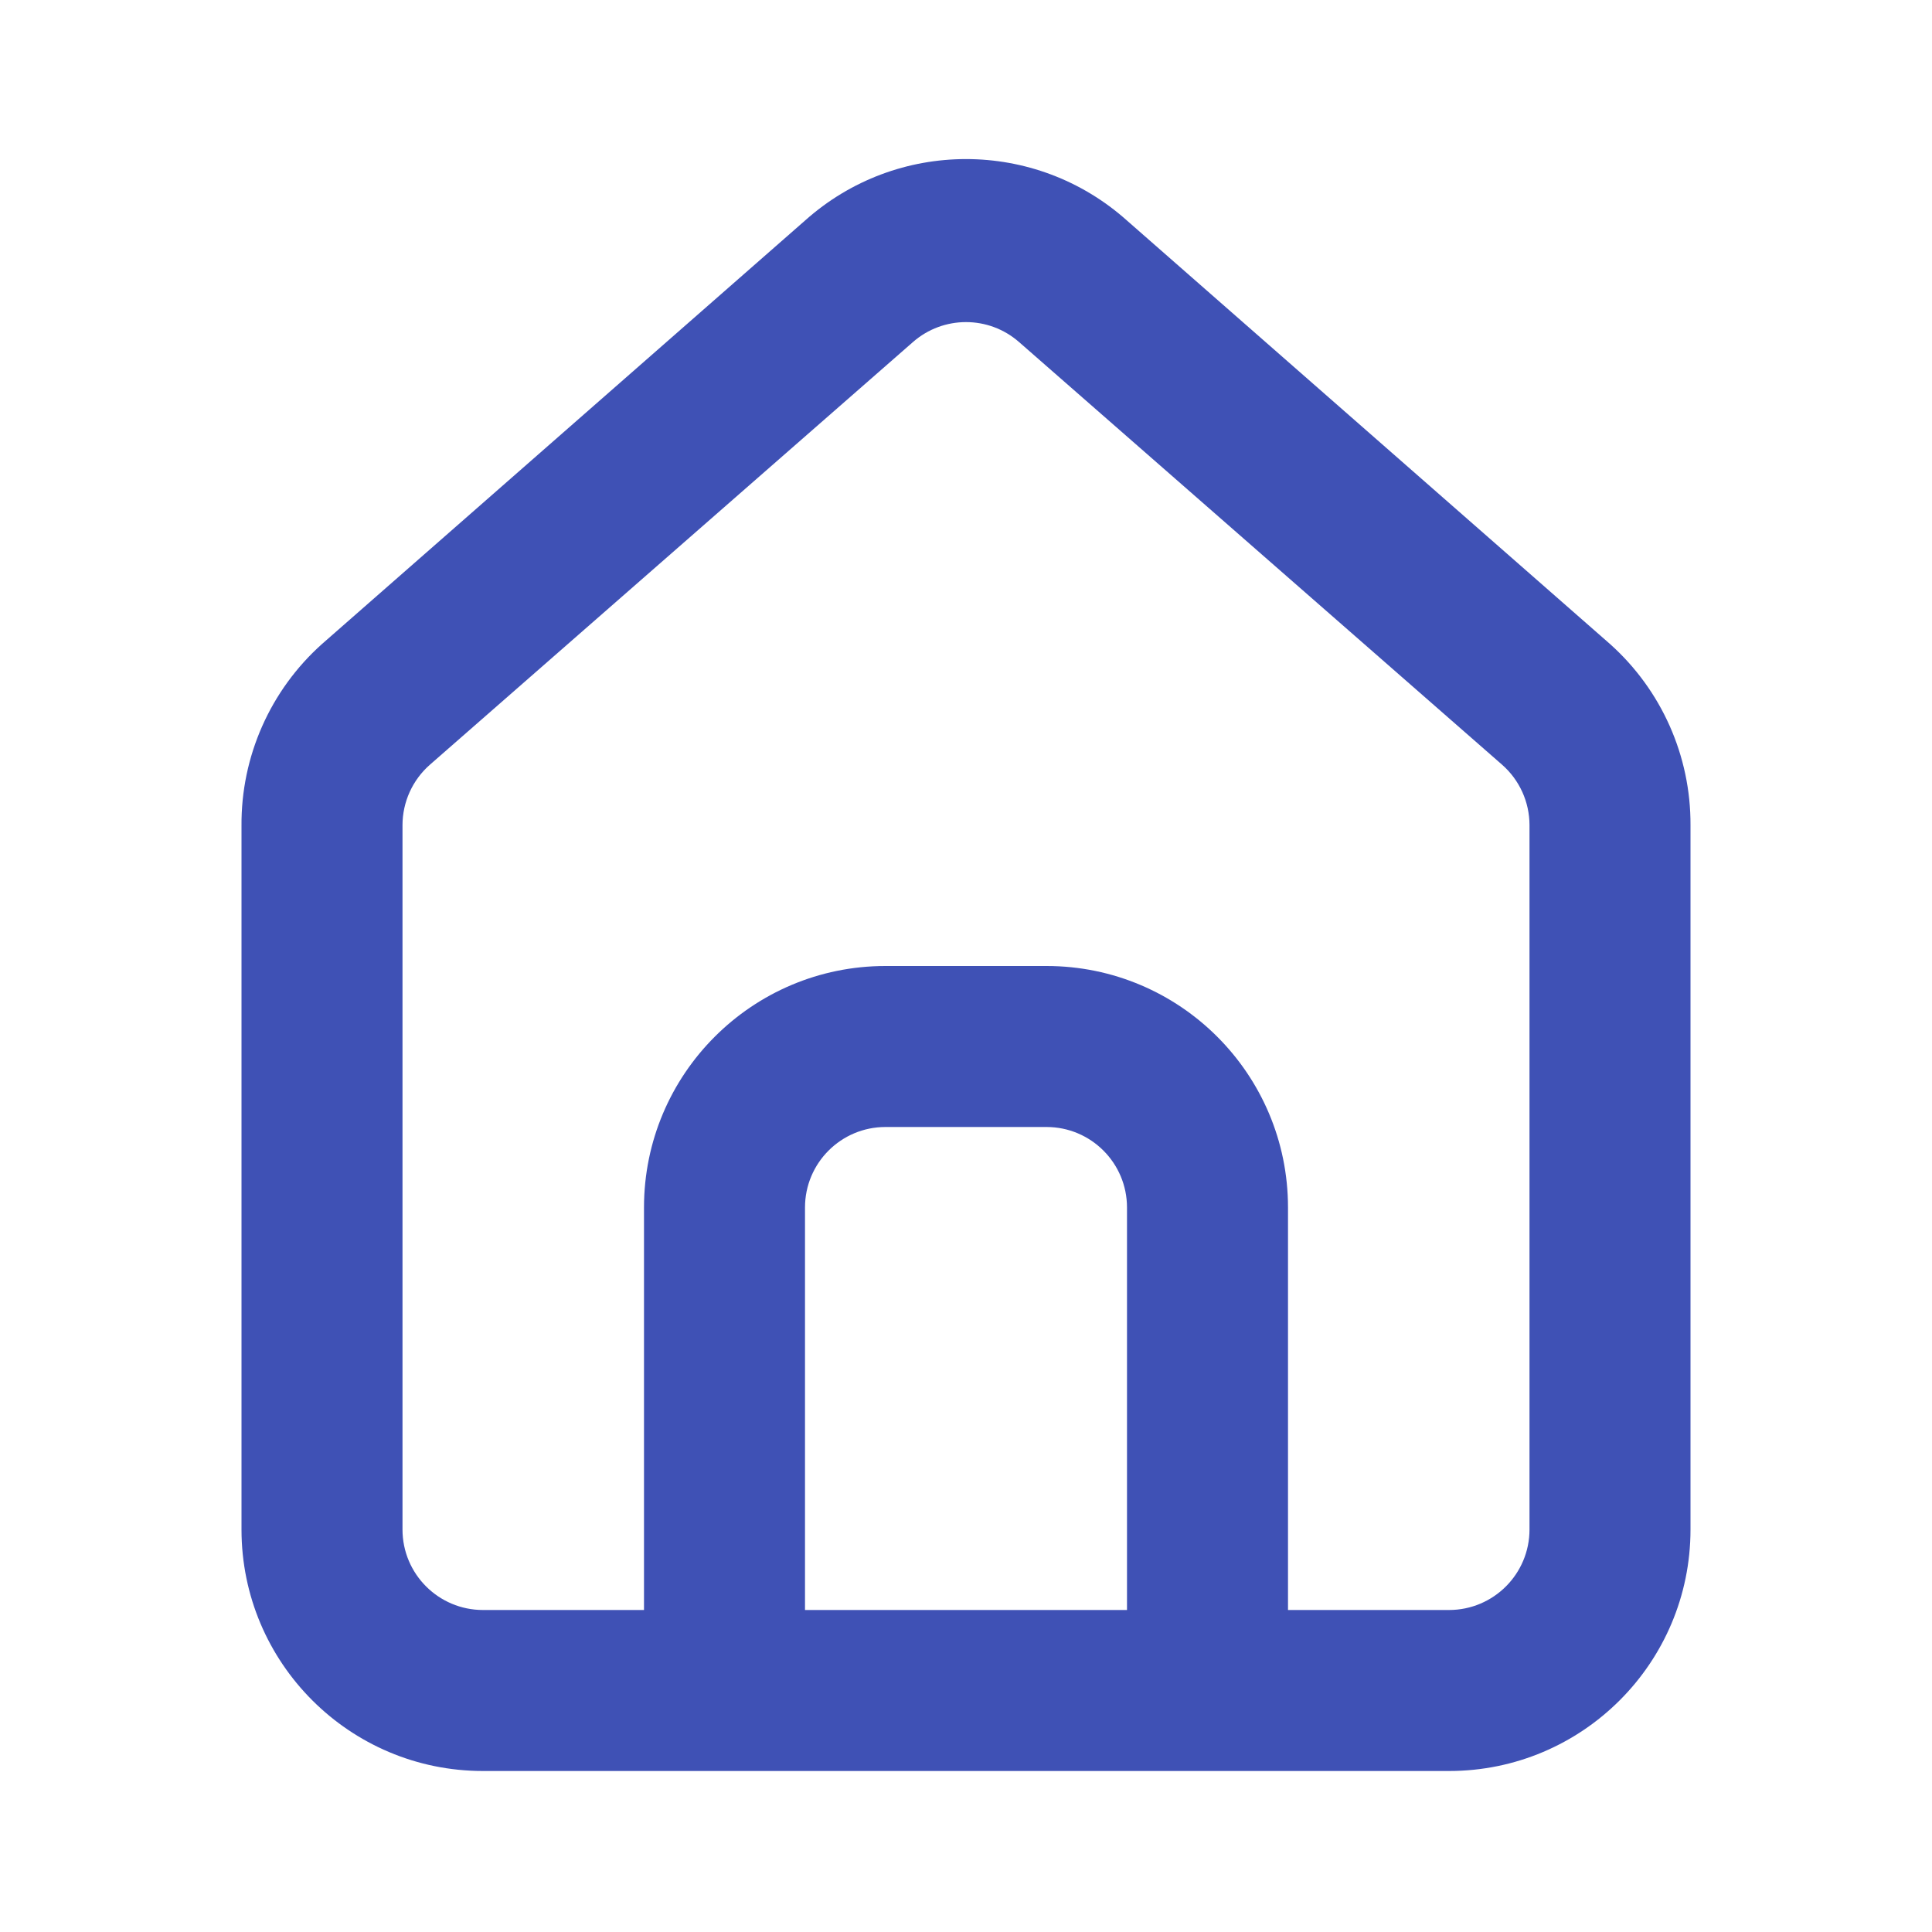
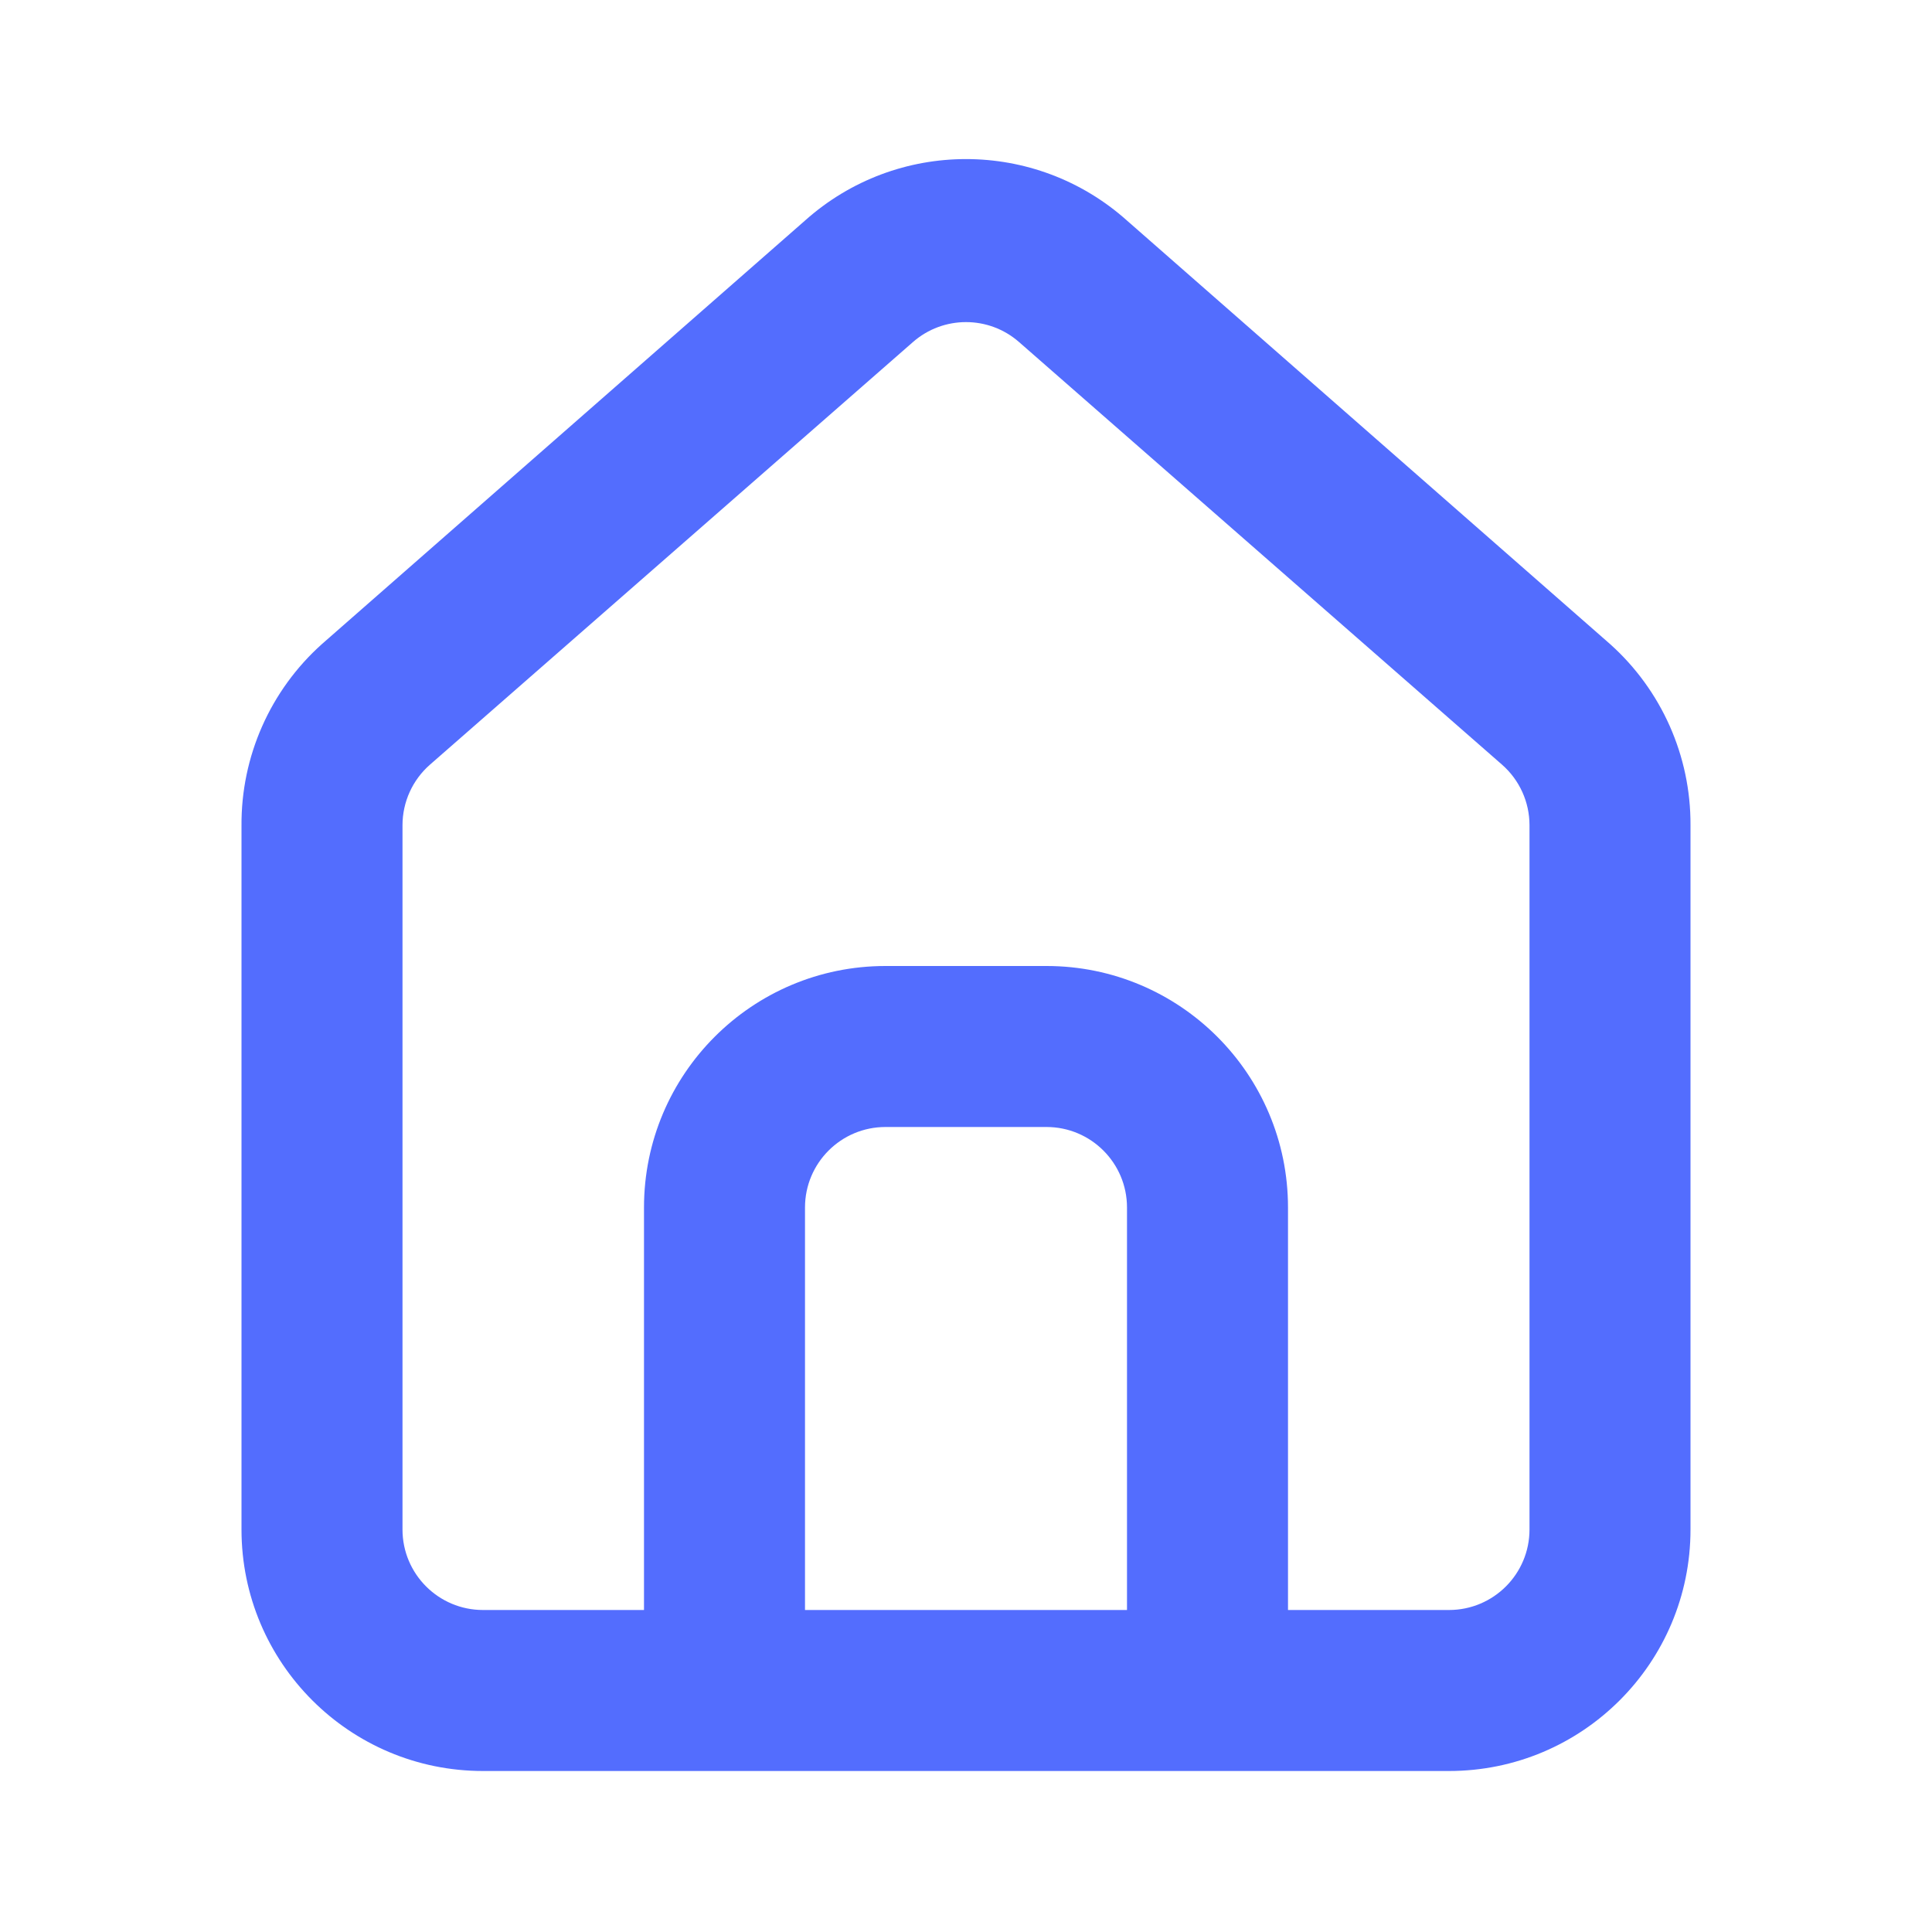
<svg xmlns="http://www.w3.org/2000/svg" viewBox="0 0 24 24">
-   <path fill="#3F51B5" d="M20 8l-6-5.26a3 3 0 00-4 0L4 8a3 3 0 00-1 2.26V19a3 3 0 003 3h12a3 3 0 003-3v-8.75A3 3 0 0020 8zm-6 12h-4v-5a1 1 0 011-1h2a1 1 0 011 1zm5-1a1 1 0 01-1 1h-2v-5a3 3 0 00-3-3h-2a3 3 0 00-3 3v5H6a1 1 0 01-1-1v-8.75a1 1 0 01.34-.75l6-5.25a1 1 0 011.32 0l6 5.25a1 1 0 01.34.75z" />
+   <path fill="#536DFE" d="M20 8l-6-5.26a3 3 0 00-4 0L4 8a3 3 0 00-1 2.26V19a3 3 0 003 3h12a3 3 0 003-3v-8.75A3 3 0 0020 8zm-6 12h-4v-5a1 1 0 011-1h2a1 1 0 011 1zm5-1a1 1 0 01-1 1h-2v-5a3 3 0 00-3-3h-2a3 3 0 00-3 3v5H6a1 1 0 01-1-1v-8.75a1 1 0 01.34-.75l6-5.25a1 1 0 011.32 0l6 5.25a1 1 0 01.34.75z" />
</svg>
